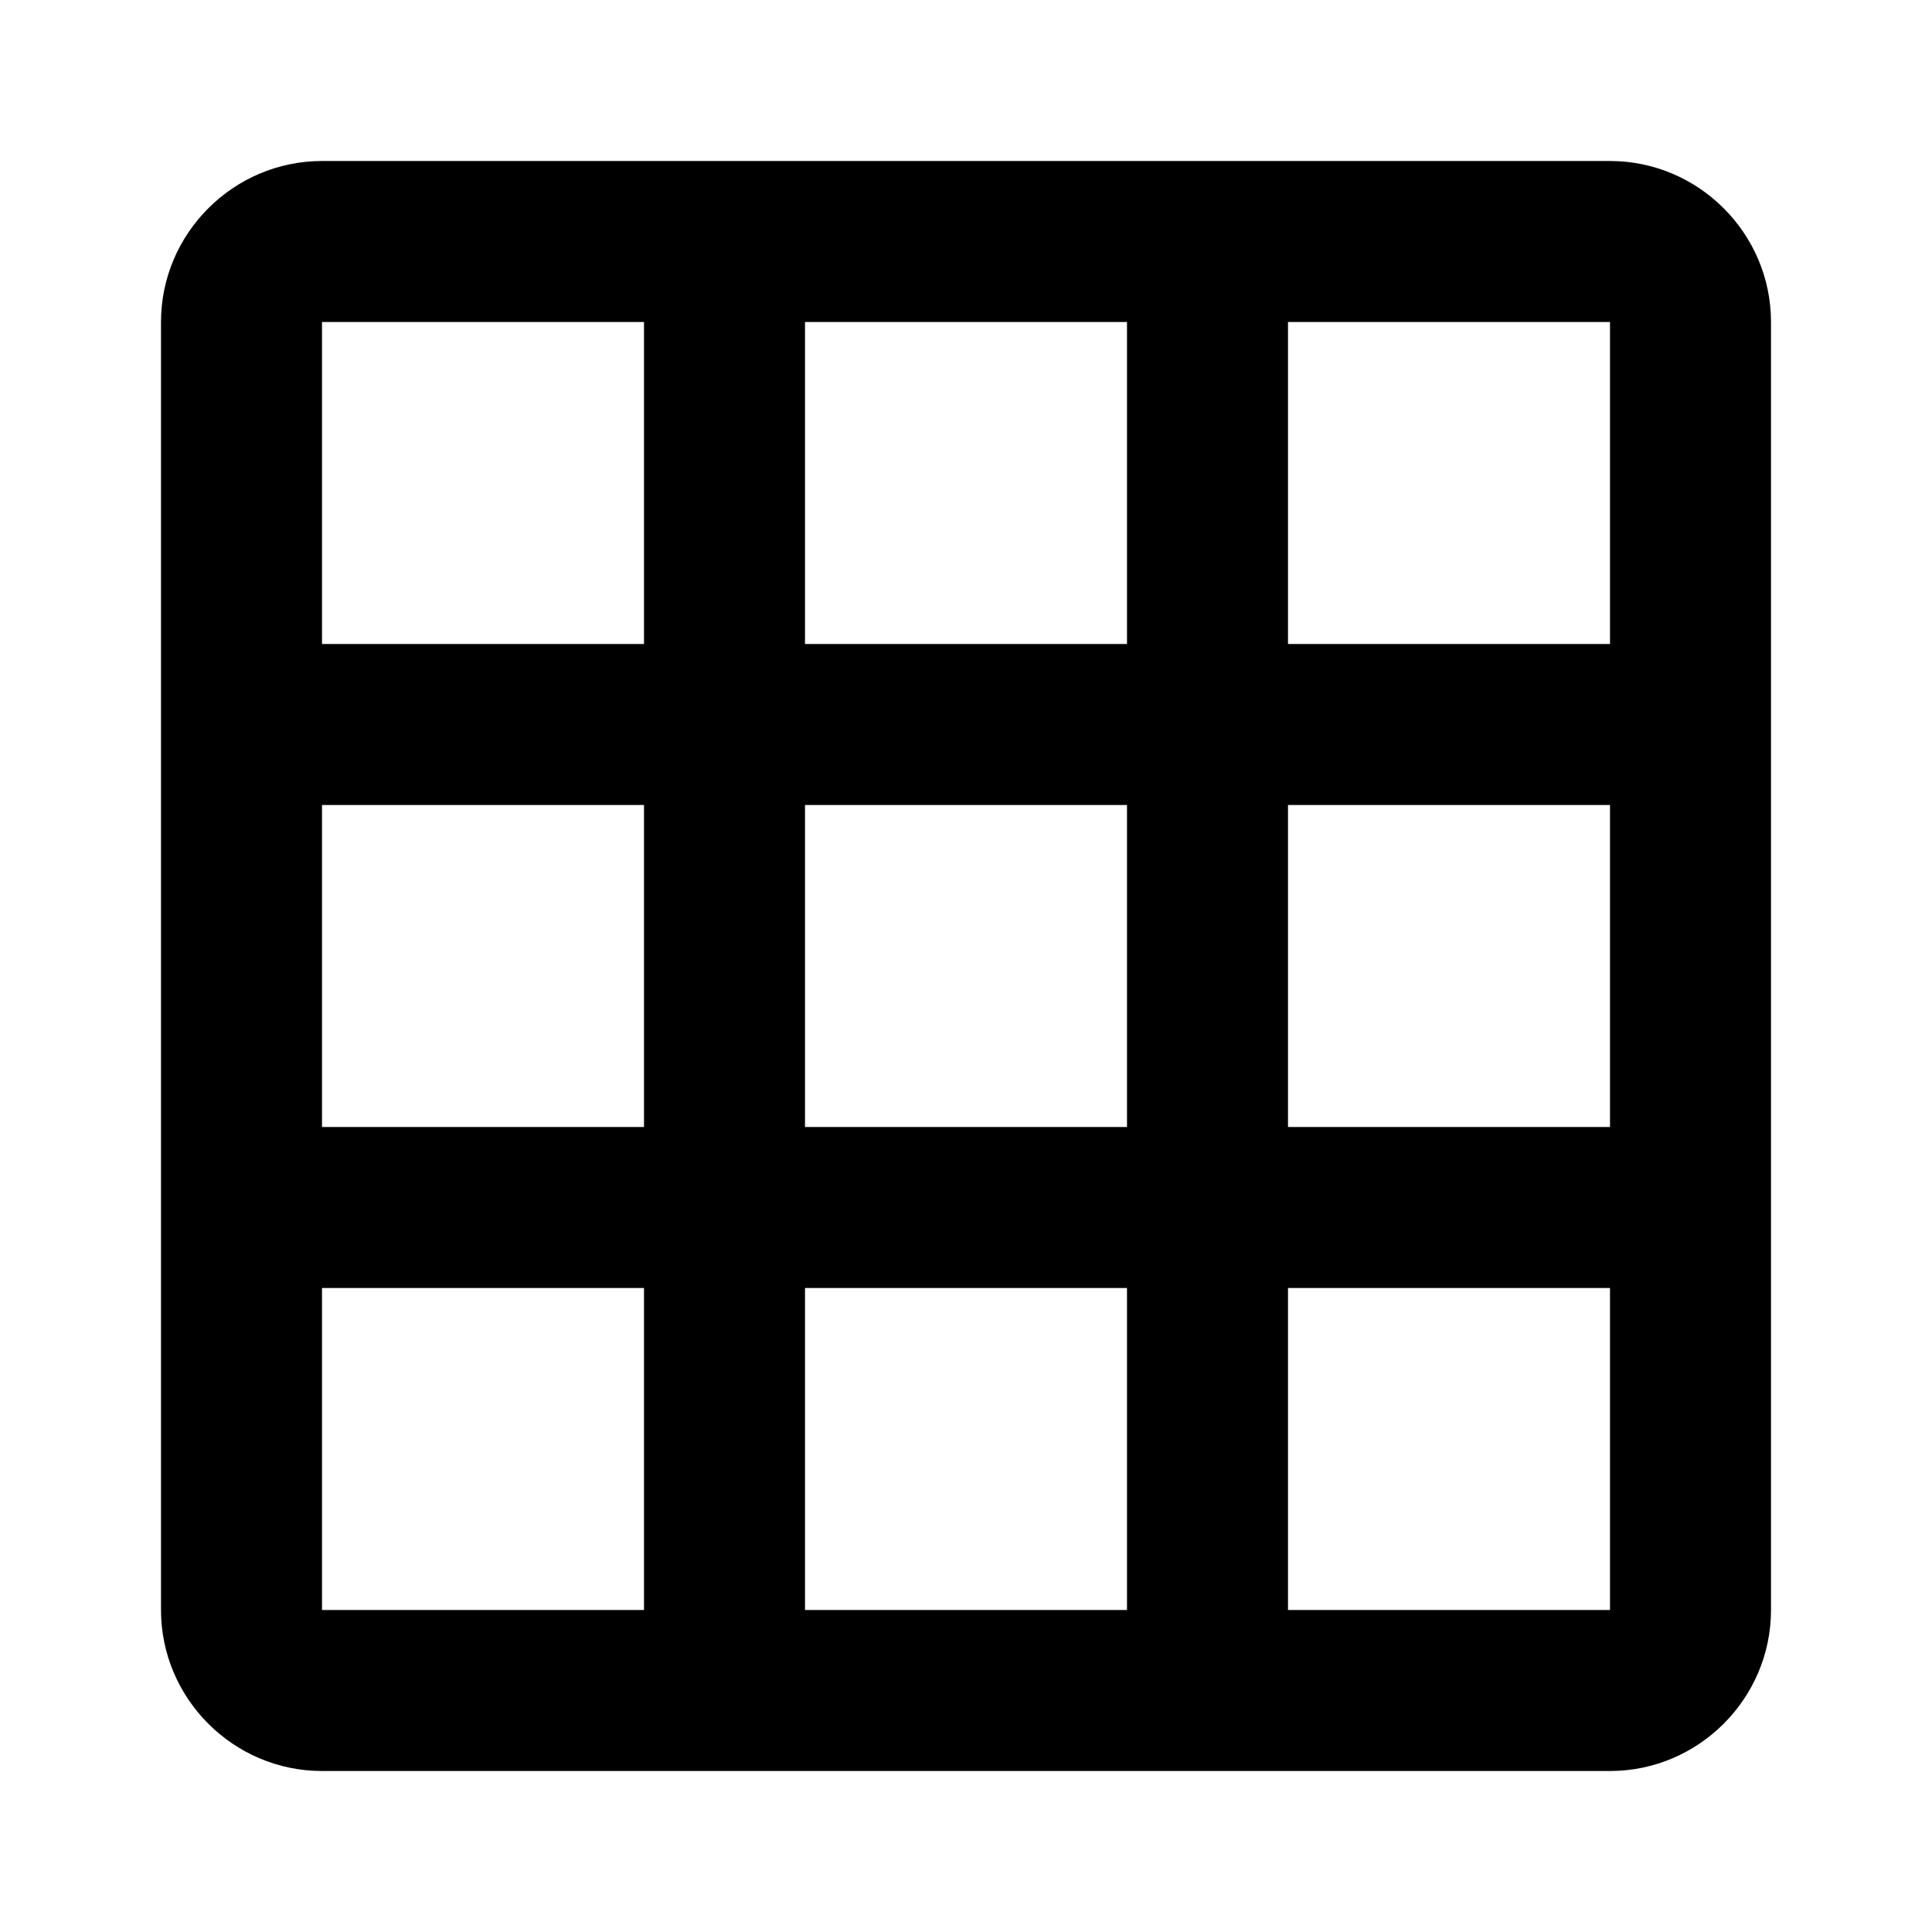
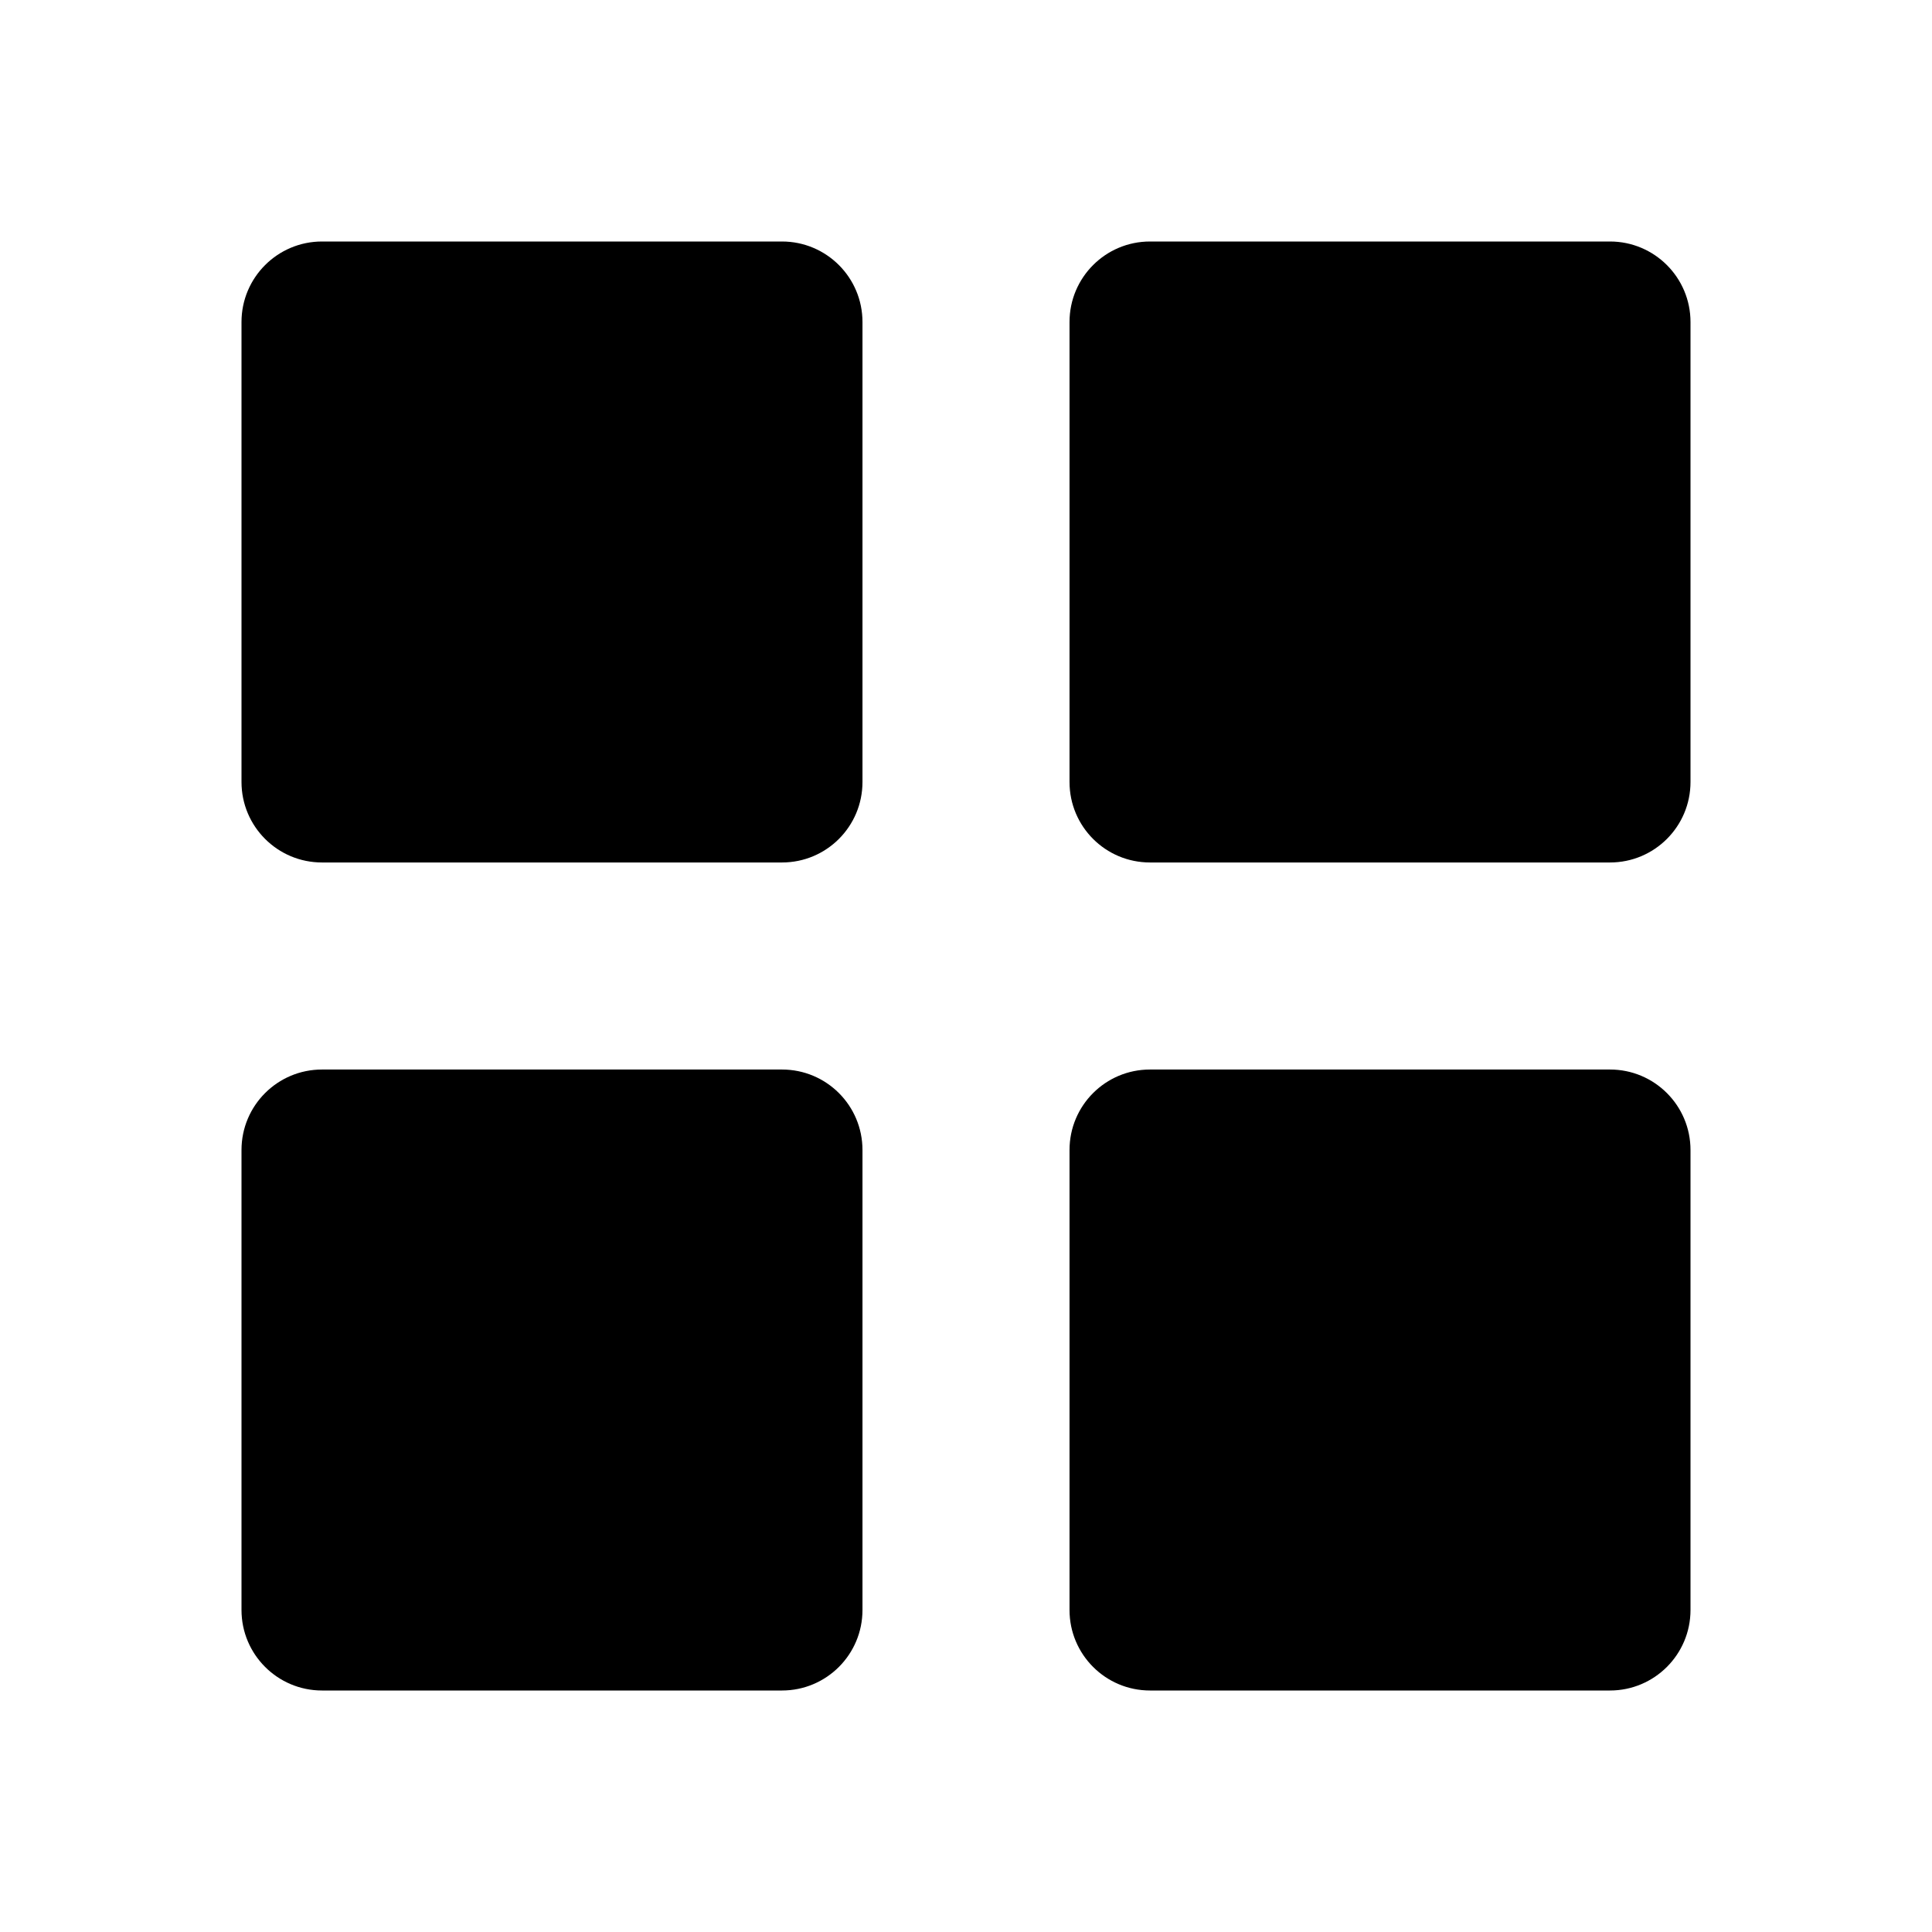
<svg xmlns="http://www.w3.org/2000/svg" width="24" height="24" viewBox="0 0 24 24" fill="none">
-   <path d="M20 2H4C2.9 2 2 2.9 2 4V20C2 21.1 2.9 22 4 22H20C21.1 22 22 21.1 22 20V4C22 2.9 21.1 2 20 2ZM8 20H4V16H8V20ZM8 14H4V10H8V14ZM8 8H4V4H8V8ZM14 20H10V16H14V20ZM14 14H10V10H14V14ZM14 8H10V4H14V8ZM20 20H16V16H20V20ZM20 14H16V10H20V14ZM20 8H16V4H20V8Z" fill="black" />
+   <path d="M4 3C3.448 3 3 3.448 3 4V9.714C3 10.267 3.448 10.714 4 10.714H9.714C10.267 10.714 10.714 10.267 10.714 9.714V4C10.714 3.448 10.267 3 9.714 3H4Z" fill="black" />
+   <path d="M4 13.286C3.448 13.286 3 13.733 3 14.286V20C3 20.552 3.448 21 4 21H9.714C10.267 21 10.714 20.552 10.714 20V14.286C10.714 13.733 10.267 13.286 9.714 13.286H4Z" fill="black" />
+   <path d="M13.286 4C13.286 3.448 13.733 3 14.286 3H20C20.552 3 21 3.448 21 4V9.714C21 10.267 20.552 10.714 20 10.714H14.286C13.733 10.714 13.286 10.267 13.286 9.714V4Z" fill="black" />
+   <path d="M14.286 13.286C13.733 13.286 13.286 13.733 13.286 14.286V20C13.286 20.552 13.733 21 14.286 21H20C20.552 21 21 20.552 21 20V14.286C21 13.733 20.552 13.286 20 13.286H14.286Z" fill="black" />
</svg>
